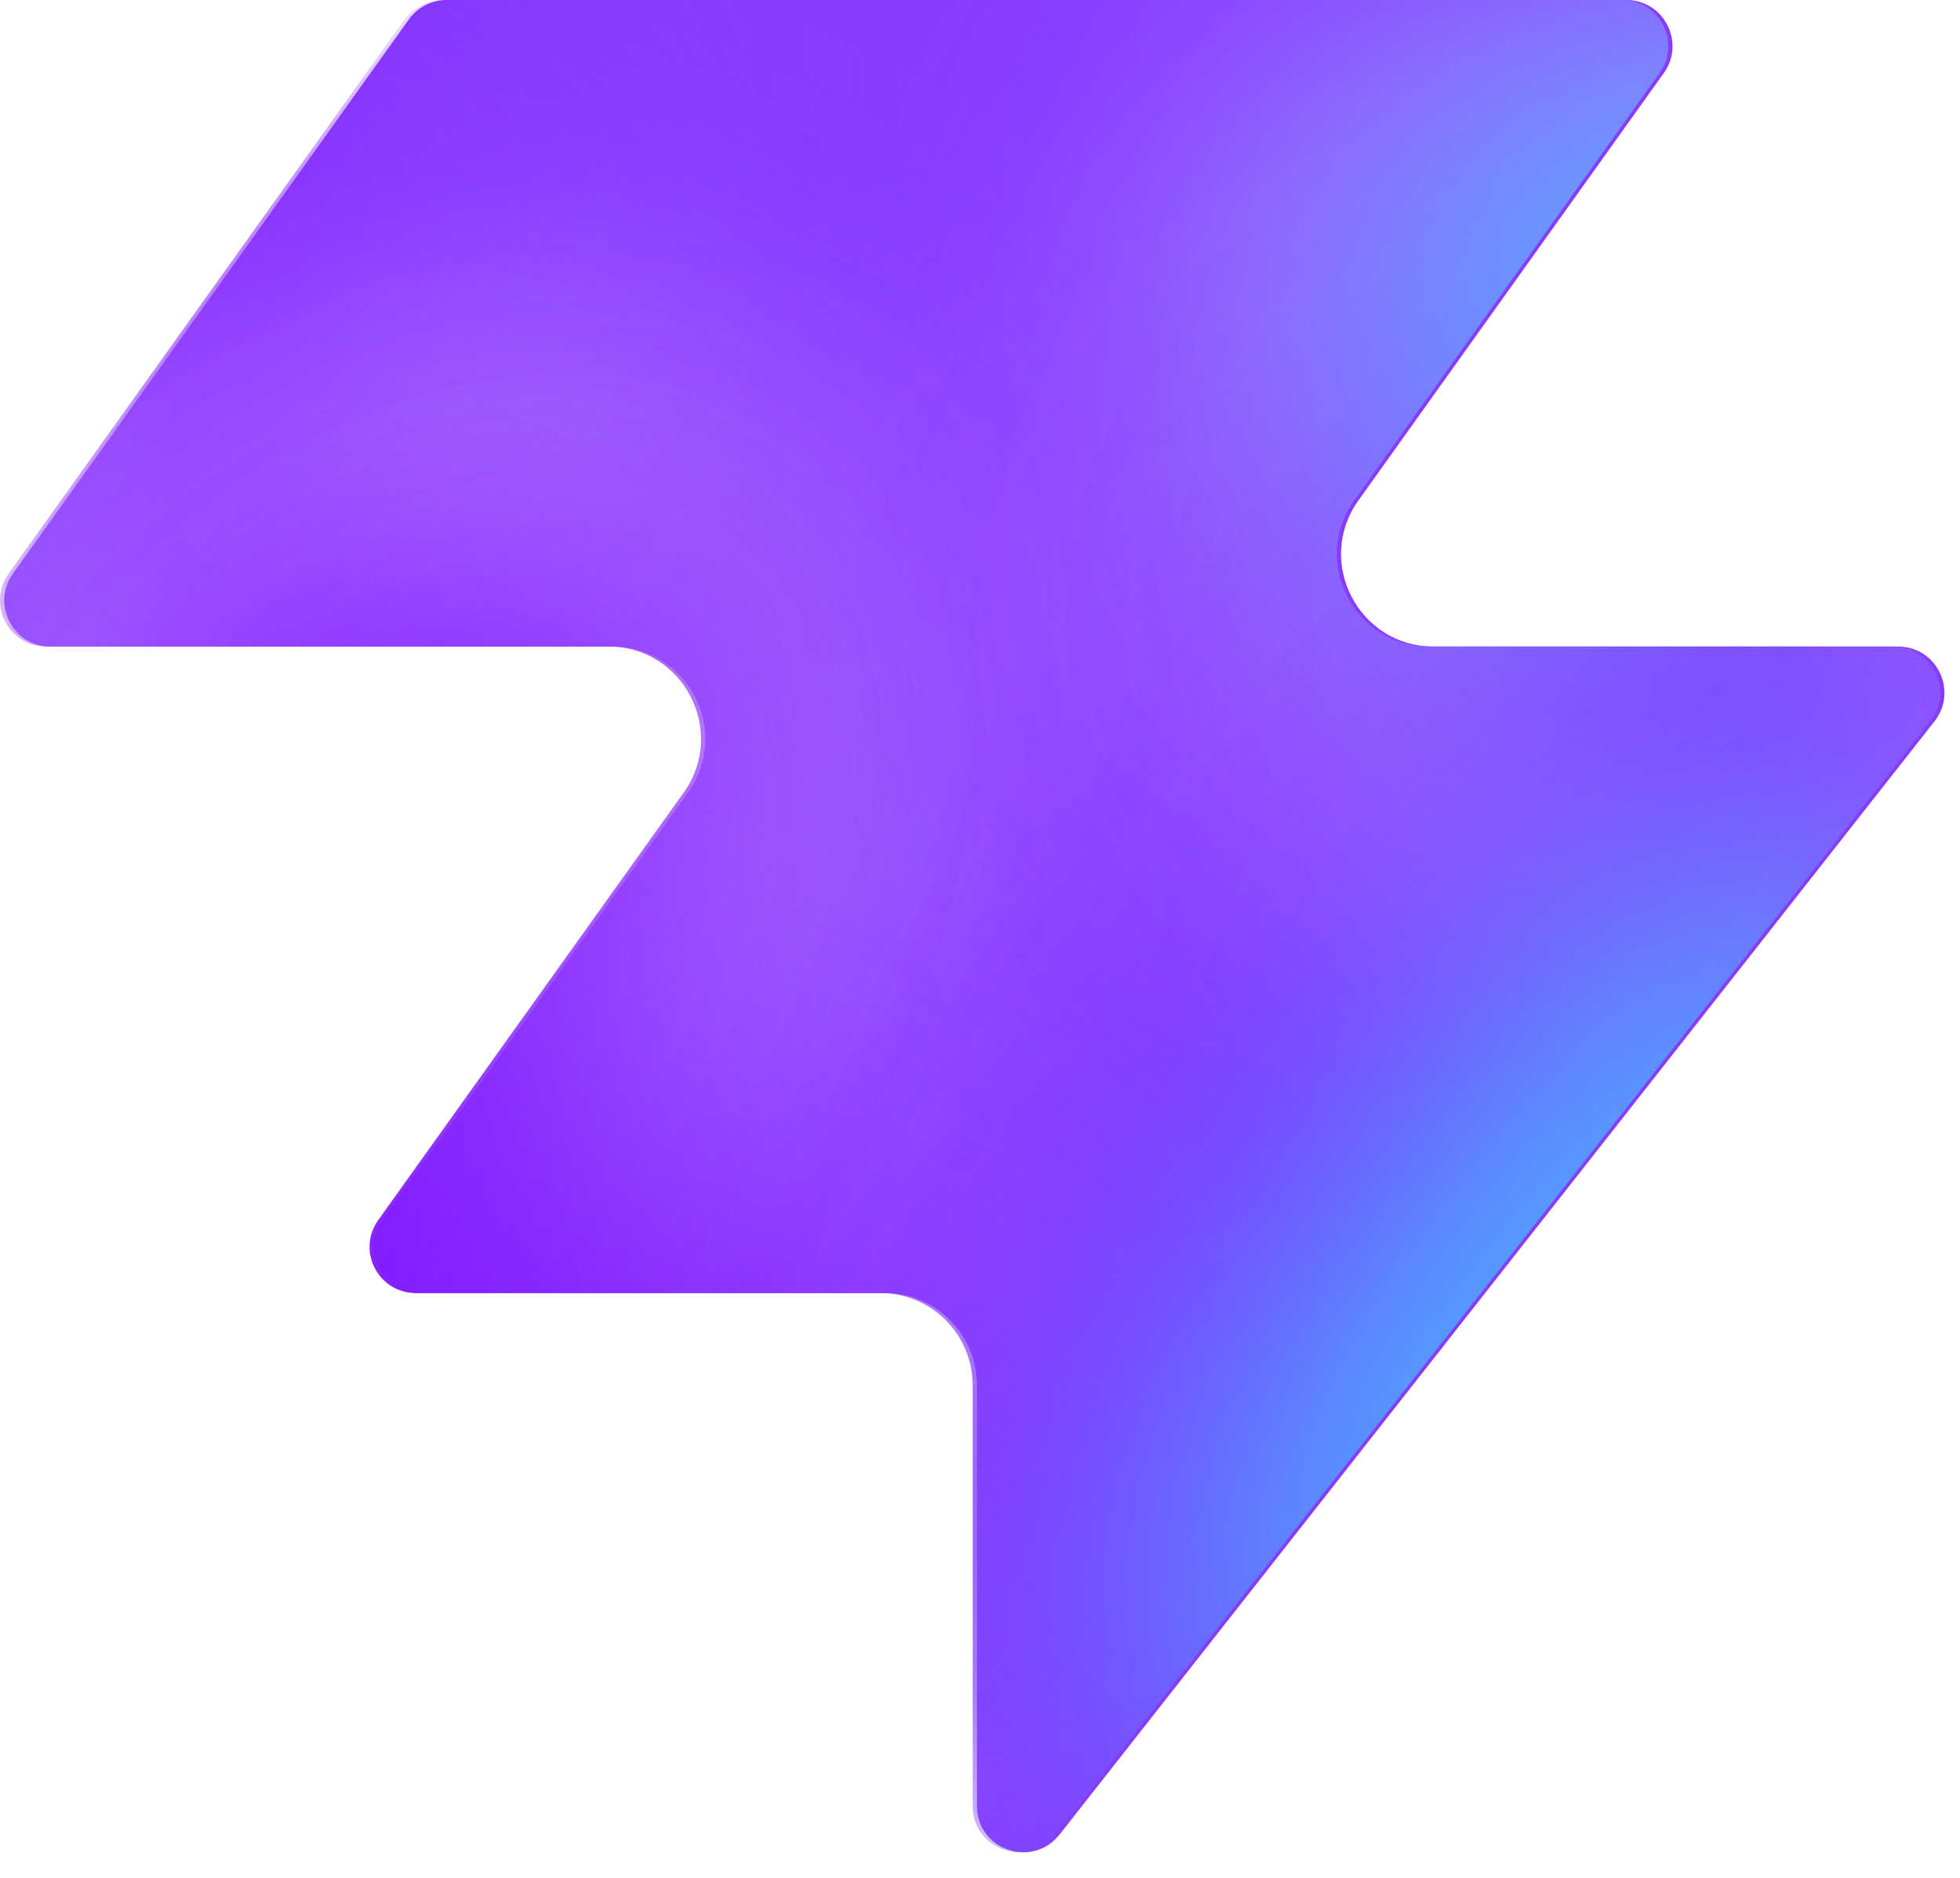
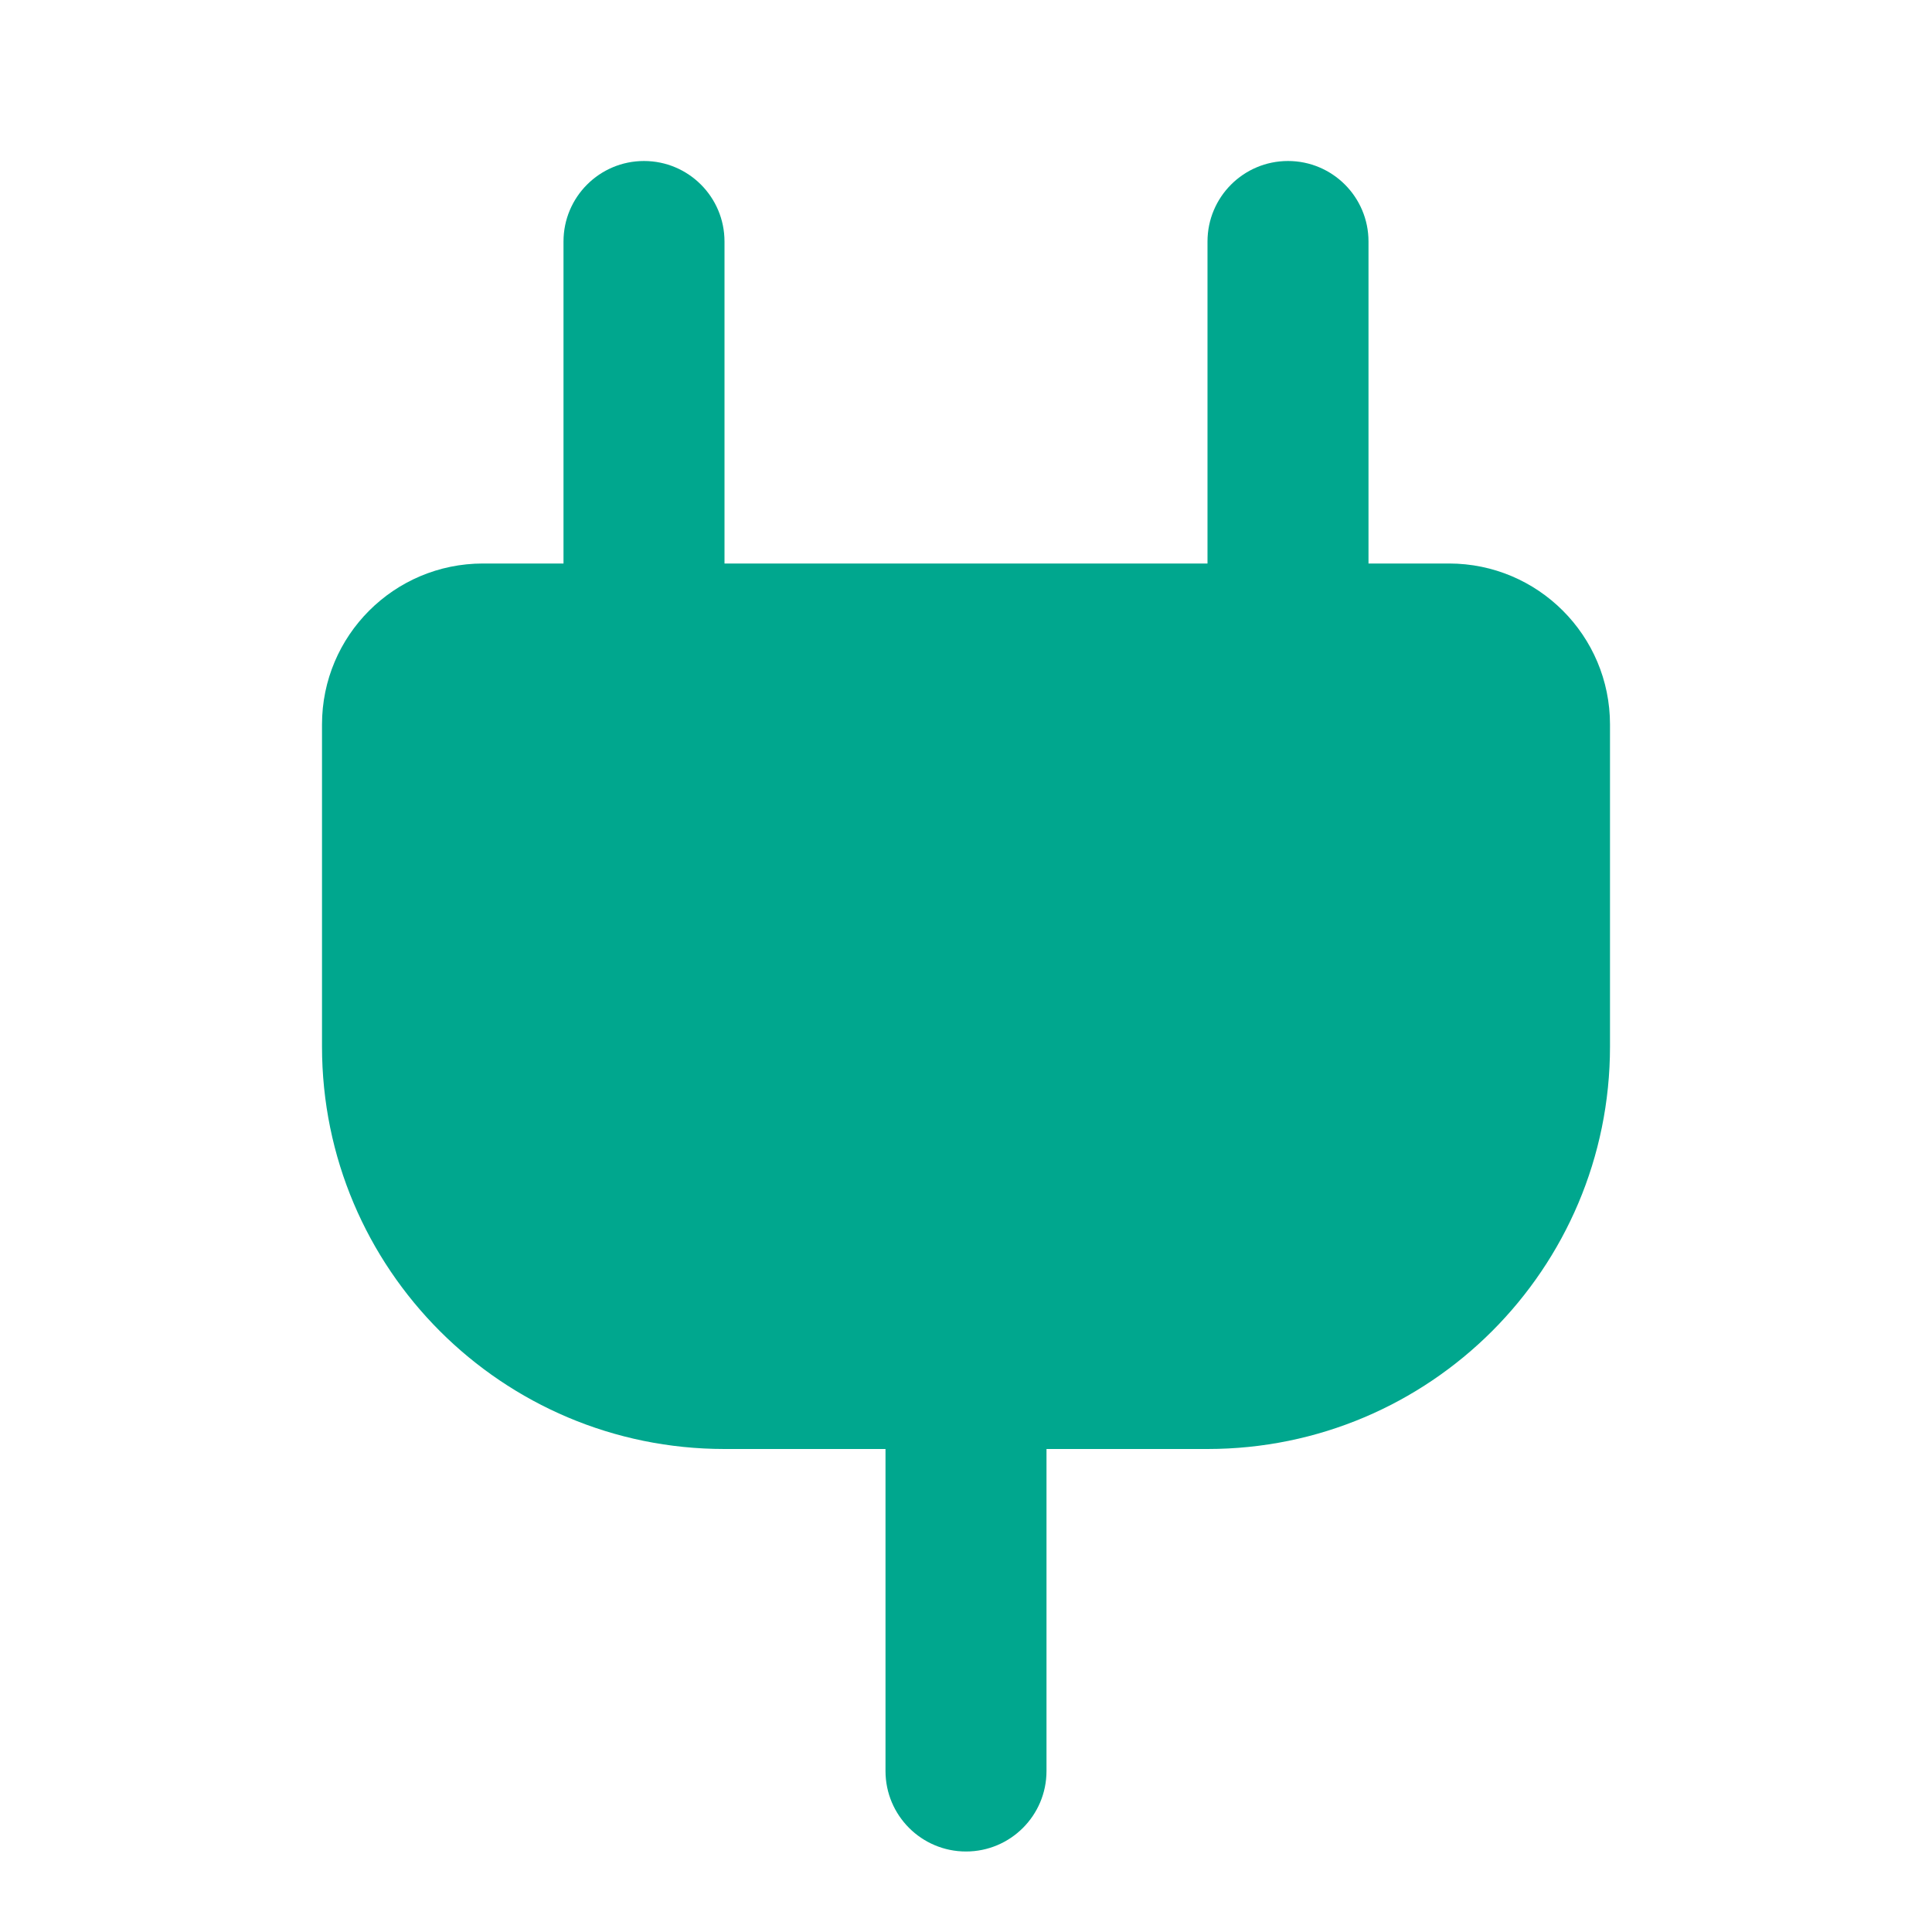
- <svg xmlns="http://www.w3.org/2000/svg" width="48" height="46" fill="none" viewBox="0 0 48 46">
-   <path fill="#863bff" d="M25.946 44.938c-.664.845-2.021.375-2.021-.698V33.937a2.26 2.26 0 0 0-2.262-2.262H10.287c-.92 0-1.456-1.04-.92-1.788l7.48-10.471c1.07-1.497 0-3.578-1.842-3.578H1.237c-.92 0-1.456-1.04-.92-1.788L10.013.474c.214-.297.556-.474.92-.474h28.894c.92 0 1.456 1.04.92 1.788l-7.48 10.471c-1.07 1.498 0 3.579 1.842 3.579h11.377c.943 0 1.473 1.088.89 1.83L25.947 44.94z" style="fill:#863bff;fill:color(display-p3 .525 .23 1);fill-opacity:1" />
-   <mask id="a" width="48" height="46" x="0" y="0" maskUnits="userSpaceOnUse" style="mask-type:alpha">
-     <path fill="#000" d="M25.842 44.938c-.664.844-2.021.375-2.021-.698V33.937a2.26 2.26 0 0 0-2.262-2.262H10.183c-.92 0-1.456-1.04-.92-1.788l7.48-10.471c1.07-1.498 0-3.579-1.842-3.579H1.133c-.92 0-1.456-1.04-.92-1.787L9.91.473c.214-.297.556-.474.92-.474h28.894c.92 0 1.456 1.04.92 1.788l-7.48 10.471c-1.07 1.498 0 3.578 1.842 3.578h11.377c.943 0 1.473 1.088.89 1.832L25.843 44.94z" style="fill:#000;fill-opacity:1" />
-   </mask>
-   <g mask="url(#a)">
-     <g filter="url(#b)">
-       <ellipse cx="5.508" cy="14.704" fill="#ede6ff" rx="5.508" ry="14.704" style="fill:#ede6ff;fill:color(display-p3 .927 .903 1);fill-opacity:1" transform="matrix(.00324 1 1 -.00324 -4.47 31.516)" />
-     </g>
-     <g filter="url(#c)">
-       <ellipse cx="10.399" cy="29.851" fill="#ede6ff" rx="10.399" ry="29.851" style="fill:#ede6ff;fill:color(display-p3 .927 .903 1);fill-opacity:1" transform="matrix(.00324 1 1 -.00324 -39.328 7.883)" />
-     </g>
-     <g filter="url(#d)">
-       <ellipse cx="5.508" cy="30.487" fill="#7e14ff" rx="5.508" ry="30.487" style="fill:#7e14ff;fill:color(display-p3 .492 .077 1);fill-opacity:1" transform="rotate(89.814 -25.913 -14.639)scale(1 -1)" />
-     </g>
-     <g filter="url(#e)">
-       <ellipse cx="5.508" cy="30.599" fill="#7e14ff" rx="5.508" ry="30.599" style="fill:#7e14ff;fill:color(display-p3 .492 .077 1);fill-opacity:1" transform="rotate(89.814 -32.644 -3.334)scale(1 -1)" />
-     </g>
-     <g filter="url(#f)">
-       <ellipse cx="5.508" cy="30.599" fill="#7e14ff" rx="5.508" ry="30.599" style="fill:#7e14ff;fill:color(display-p3 .492 .077 1);fill-opacity:1" transform="matrix(.00324 1 1 -.00324 -34.34 30.47)" />
-     </g>
-     <g filter="url(#g)">
-       <ellipse cx="14.072" cy="22.078" fill="#ede6ff" rx="14.072" ry="22.078" style="fill:#ede6ff;fill:color(display-p3 .927 .903 1);fill-opacity:1" transform="rotate(93.35 24.506 48.493)scale(-1 1)" />
-     </g>
-     <g filter="url(#h)">
-       <ellipse cx="3.47" cy="21.501" fill="#7e14ff" rx="3.47" ry="21.501" style="fill:#7e14ff;fill:color(display-p3 .492 .077 1);fill-opacity:1" transform="rotate(89.009 28.708 47.59)scale(-1 1)" />
-     </g>
-     <g filter="url(#i)">
-       <ellipse cx="3.47" cy="21.501" fill="#7e14ff" rx="3.47" ry="21.501" style="fill:#7e14ff;fill:color(display-p3 .492 .077 1);fill-opacity:1" transform="rotate(89.009 28.708 47.59)scale(-1 1)" />
-     </g>
-     <g filter="url(#j)">
-       <ellipse cx=".387" cy="8.972" fill="#7e14ff" rx="4.407" ry="29.108" style="fill:#7e14ff;fill:color(display-p3 .492 .077 1);fill-opacity:1" transform="rotate(39.51 .387 8.972)" />
-     </g>
-     <g filter="url(#k)">
-       <ellipse cx="47.523" cy="-6.092" fill="#7e14ff" rx="4.407" ry="29.108" style="fill:#7e14ff;fill:color(display-p3 .492 .077 1);fill-opacity:1" transform="rotate(37.892 47.523 -6.092)" />
-     </g>
-     <g filter="url(#l)">
-       <ellipse cx="41.412" cy="6.333" fill="#47bfff" rx="5.971" ry="9.665" style="fill:#47bfff;fill:color(display-p3 .28 .748 1);fill-opacity:1" transform="rotate(37.892 41.412 6.333)" />
-     </g>
-     <g filter="url(#m)">
-       <ellipse cx="-1.879" cy="38.332" fill="#7e14ff" rx="4.407" ry="29.108" style="fill:#7e14ff;fill:color(display-p3 .492 .077 1);fill-opacity:1" transform="rotate(37.892 -1.88 38.332)" />
-     </g>
-     <g filter="url(#n)">
-       <ellipse cx="-1.879" cy="38.332" fill="#7e14ff" rx="4.407" ry="29.108" style="fill:#7e14ff;fill:color(display-p3 .492 .077 1);fill-opacity:1" transform="rotate(37.892 -1.88 38.332)" />
-     </g>
-     <g filter="url(#o)">
-       <ellipse cx="35.651" cy="29.907" fill="#7e14ff" rx="4.407" ry="29.108" style="fill:#7e14ff;fill:color(display-p3 .492 .077 1);fill-opacity:1" transform="rotate(37.892 35.651 29.907)" />
-     </g>
-     <g filter="url(#p)">
-       <ellipse cx="38.418" cy="32.4" fill="#47bfff" rx="5.971" ry="15.297" style="fill:#47bfff;fill:color(display-p3 .28 .748 1);fill-opacity:1" transform="rotate(37.892 38.418 32.4)" />
-     </g>
-   </g>
-   <defs>
-     <filter id="b" width="60.045" height="41.654" x="-19.77" y="16.149" color-interpolation-filters="sRGB" filterUnits="userSpaceOnUse">
-       <feFlood flood-opacity="0" result="BackgroundImageFix" />
-       <feBlend in="SourceGraphic" in2="BackgroundImageFix" result="shape" />
-       <feGaussianBlur result="effect1_foregroundBlur_2002_17158" stdDeviation="7.659" />
-     </filter>
-     <filter id="c" width="90.34" height="51.437" x="-54.613" y="-7.533" color-interpolation-filters="sRGB" filterUnits="userSpaceOnUse">
-       <feFlood flood-opacity="0" result="BackgroundImageFix" />
-       <feBlend in="SourceGraphic" in2="BackgroundImageFix" result="shape" />
-       <feGaussianBlur result="effect1_foregroundBlur_2002_17158" stdDeviation="7.659" />
-     </filter>
-     <filter id="d" width="79.355" height="29.4" x="-49.64" y="2.03" color-interpolation-filters="sRGB" filterUnits="userSpaceOnUse">
-       <feFlood flood-opacity="0" result="BackgroundImageFix" />
-       <feBlend in="SourceGraphic" in2="BackgroundImageFix" result="shape" />
-       <feGaussianBlur result="effect1_foregroundBlur_2002_17158" stdDeviation="4.596" />
-     </filter>
-     <filter id="e" width="79.579" height="29.4" x="-45.045" y="20.029" color-interpolation-filters="sRGB" filterUnits="userSpaceOnUse">
-       <feFlood flood-opacity="0" result="BackgroundImageFix" />
-       <feBlend in="SourceGraphic" in2="BackgroundImageFix" result="shape" />
-       <feGaussianBlur result="effect1_foregroundBlur_2002_17158" stdDeviation="4.596" />
-     </filter>
-     <filter id="f" width="79.579" height="29.4" x="-43.513" y="21.178" color-interpolation-filters="sRGB" filterUnits="userSpaceOnUse">
-       <feFlood flood-opacity="0" result="BackgroundImageFix" />
-       <feBlend in="SourceGraphic" in2="BackgroundImageFix" result="shape" />
-       <feGaussianBlur result="effect1_foregroundBlur_2002_17158" stdDeviation="4.596" />
-     </filter>
-     <filter id="g" width="74.749" height="58.852" x="15.756" y="-17.901" color-interpolation-filters="sRGB" filterUnits="userSpaceOnUse">
-       <feFlood flood-opacity="0" result="BackgroundImageFix" />
-       <feBlend in="SourceGraphic" in2="BackgroundImageFix" result="shape" />
-       <feGaussianBlur result="effect1_foregroundBlur_2002_17158" stdDeviation="7.659" />
-     </filter>
-     <filter id="h" width="61.377" height="25.362" x="23.548" y="2.284" color-interpolation-filters="sRGB" filterUnits="userSpaceOnUse">
-       <feFlood flood-opacity="0" result="BackgroundImageFix" />
-       <feBlend in="SourceGraphic" in2="BackgroundImageFix" result="shape" />
-       <feGaussianBlur result="effect1_foregroundBlur_2002_17158" stdDeviation="4.596" />
-     </filter>
-     <filter id="i" width="61.377" height="25.362" x="23.548" y="2.284" color-interpolation-filters="sRGB" filterUnits="userSpaceOnUse">
-       <feFlood flood-opacity="0" result="BackgroundImageFix" />
-       <feBlend in="SourceGraphic" in2="BackgroundImageFix" result="shape" />
-       <feGaussianBlur result="effect1_foregroundBlur_2002_17158" stdDeviation="4.596" />
-     </filter>
-     <filter id="j" width="56.045" height="63.649" x="-27.636" y="-22.853" color-interpolation-filters="sRGB" filterUnits="userSpaceOnUse">
-       <feFlood flood-opacity="0" result="BackgroundImageFix" />
-       <feBlend in="SourceGraphic" in2="BackgroundImageFix" result="shape" />
-       <feGaussianBlur result="effect1_foregroundBlur_2002_17158" stdDeviation="4.596" />
-     </filter>
-     <filter id="k" width="54.814" height="64.646" x="20.116" y="-38.415" color-interpolation-filters="sRGB" filterUnits="userSpaceOnUse">
-       <feFlood flood-opacity="0" result="BackgroundImageFix" />
-       <feBlend in="SourceGraphic" in2="BackgroundImageFix" result="shape" />
-       <feGaussianBlur result="effect1_foregroundBlur_2002_17158" stdDeviation="4.596" />
-     </filter>
-     <filter id="l" width="33.541" height="35.313" x="24.641" y="-11.323" color-interpolation-filters="sRGB" filterUnits="userSpaceOnUse">
-       <feFlood flood-opacity="0" result="BackgroundImageFix" />
-       <feBlend in="SourceGraphic" in2="BackgroundImageFix" result="shape" />
-       <feGaussianBlur result="effect1_foregroundBlur_2002_17158" stdDeviation="4.596" />
-     </filter>
-     <filter id="m" width="54.814" height="64.646" x="-29.286" y="6.009" color-interpolation-filters="sRGB" filterUnits="userSpaceOnUse">
-       <feFlood flood-opacity="0" result="BackgroundImageFix" />
-       <feBlend in="SourceGraphic" in2="BackgroundImageFix" result="shape" />
-       <feGaussianBlur result="effect1_foregroundBlur_2002_17158" stdDeviation="4.596" />
-     </filter>
-     <filter id="n" width="54.814" height="64.646" x="-29.286" y="6.009" color-interpolation-filters="sRGB" filterUnits="userSpaceOnUse">
-       <feFlood flood-opacity="0" result="BackgroundImageFix" />
-       <feBlend in="SourceGraphic" in2="BackgroundImageFix" result="shape" />
-       <feGaussianBlur result="effect1_foregroundBlur_2002_17158" stdDeviation="4.596" />
-     </filter>
-     <filter id="o" width="54.814" height="64.646" x="8.244" y="-2.416" color-interpolation-filters="sRGB" filterUnits="userSpaceOnUse">
-       <feFlood flood-opacity="0" result="BackgroundImageFix" />
-       <feBlend in="SourceGraphic" in2="BackgroundImageFix" result="shape" />
-       <feGaussianBlur result="effect1_foregroundBlur_2002_17158" stdDeviation="4.596" />
-     </filter>
-     <filter id="p" width="39.409" height="43.623" x="18.713" y="10.588" color-interpolation-filters="sRGB" filterUnits="userSpaceOnUse">
-       <feFlood flood-opacity="0" result="BackgroundImageFix" />
-       <feBlend in="SourceGraphic" in2="BackgroundImageFix" result="shape" />
-       <feGaussianBlur result="effect1_foregroundBlur_2002_17158" stdDeviation="4.596" />
-     </filter>
-   </defs>
+ <svg xmlns="http://www.w3.org/2000/svg" viewBox="0 0 24 24" fill="#00a78e">
+   <path d="M8 2a1 1 0 0 0-1 1v4H6a2 2 0 0 0-2 2v4a5 5 0 0 0 5 5h2v4a1 1 0 0 0 2 0v-4h2a5 5 0 0 0 5-5V9a2 2 0 0 0-2-2h-1V3a1 1 0 0 0-2 0v4H9V3a1 1 0 0 0-1-1z" />
</svg>
